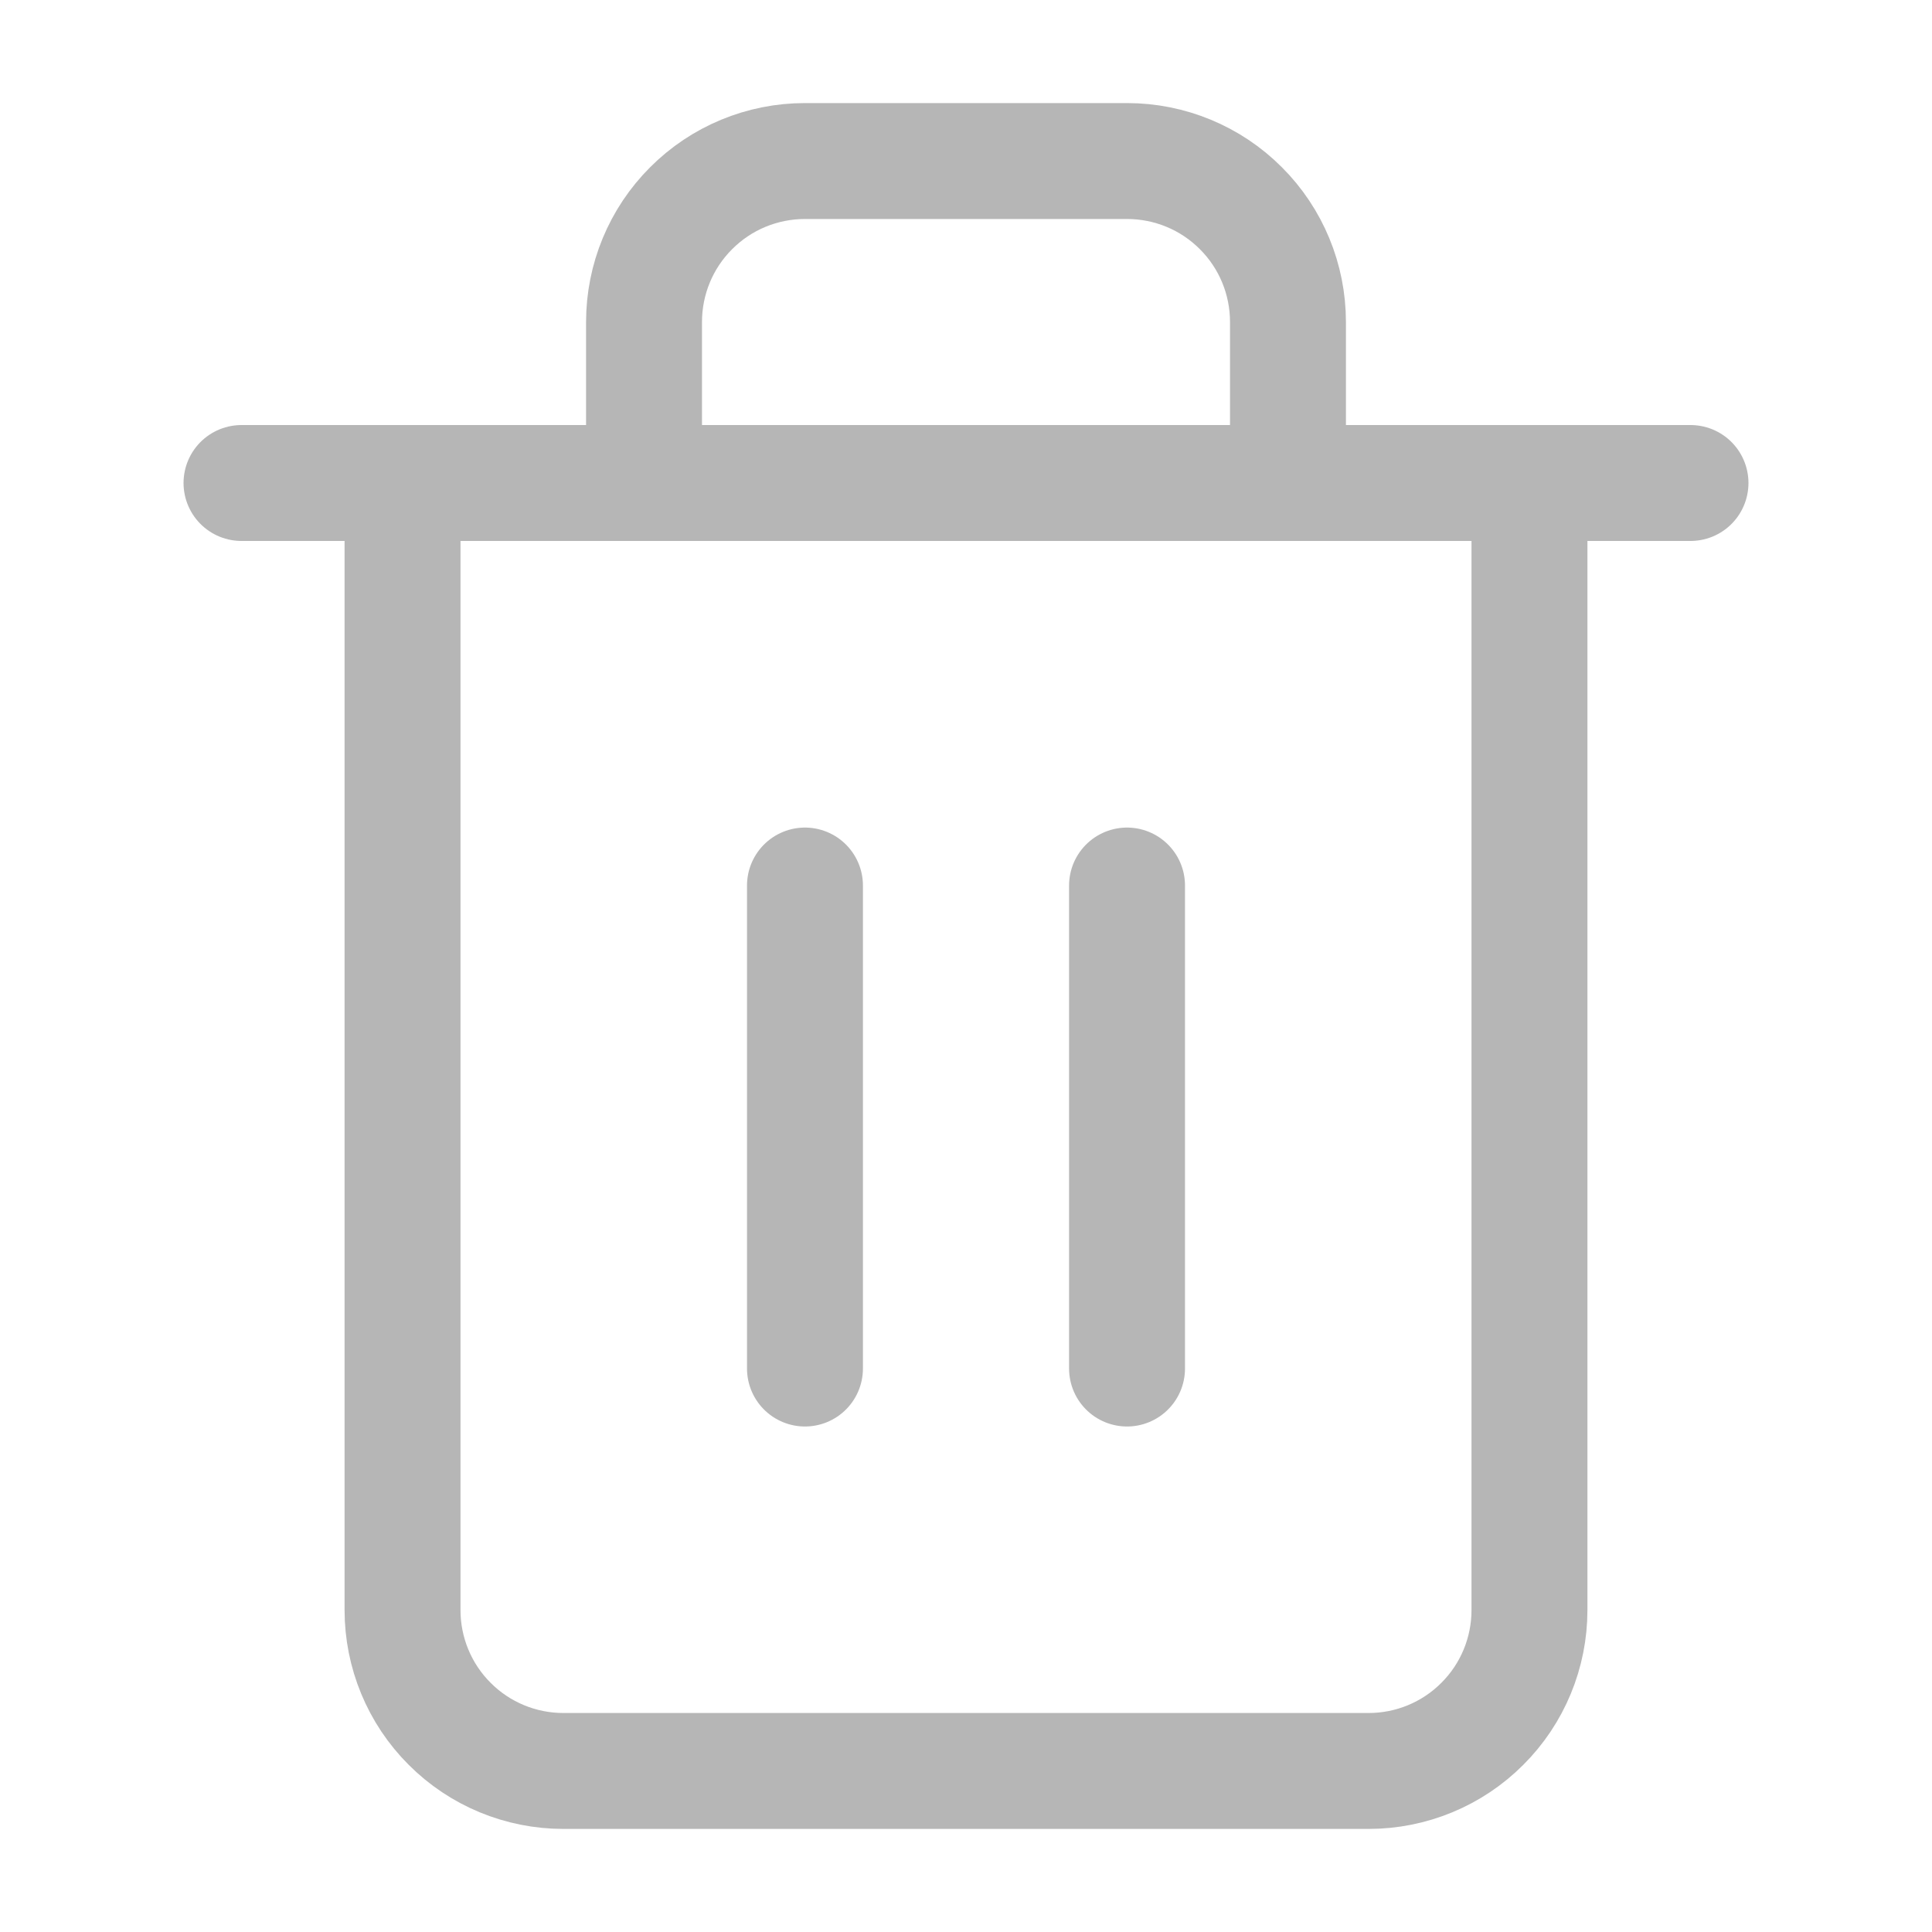
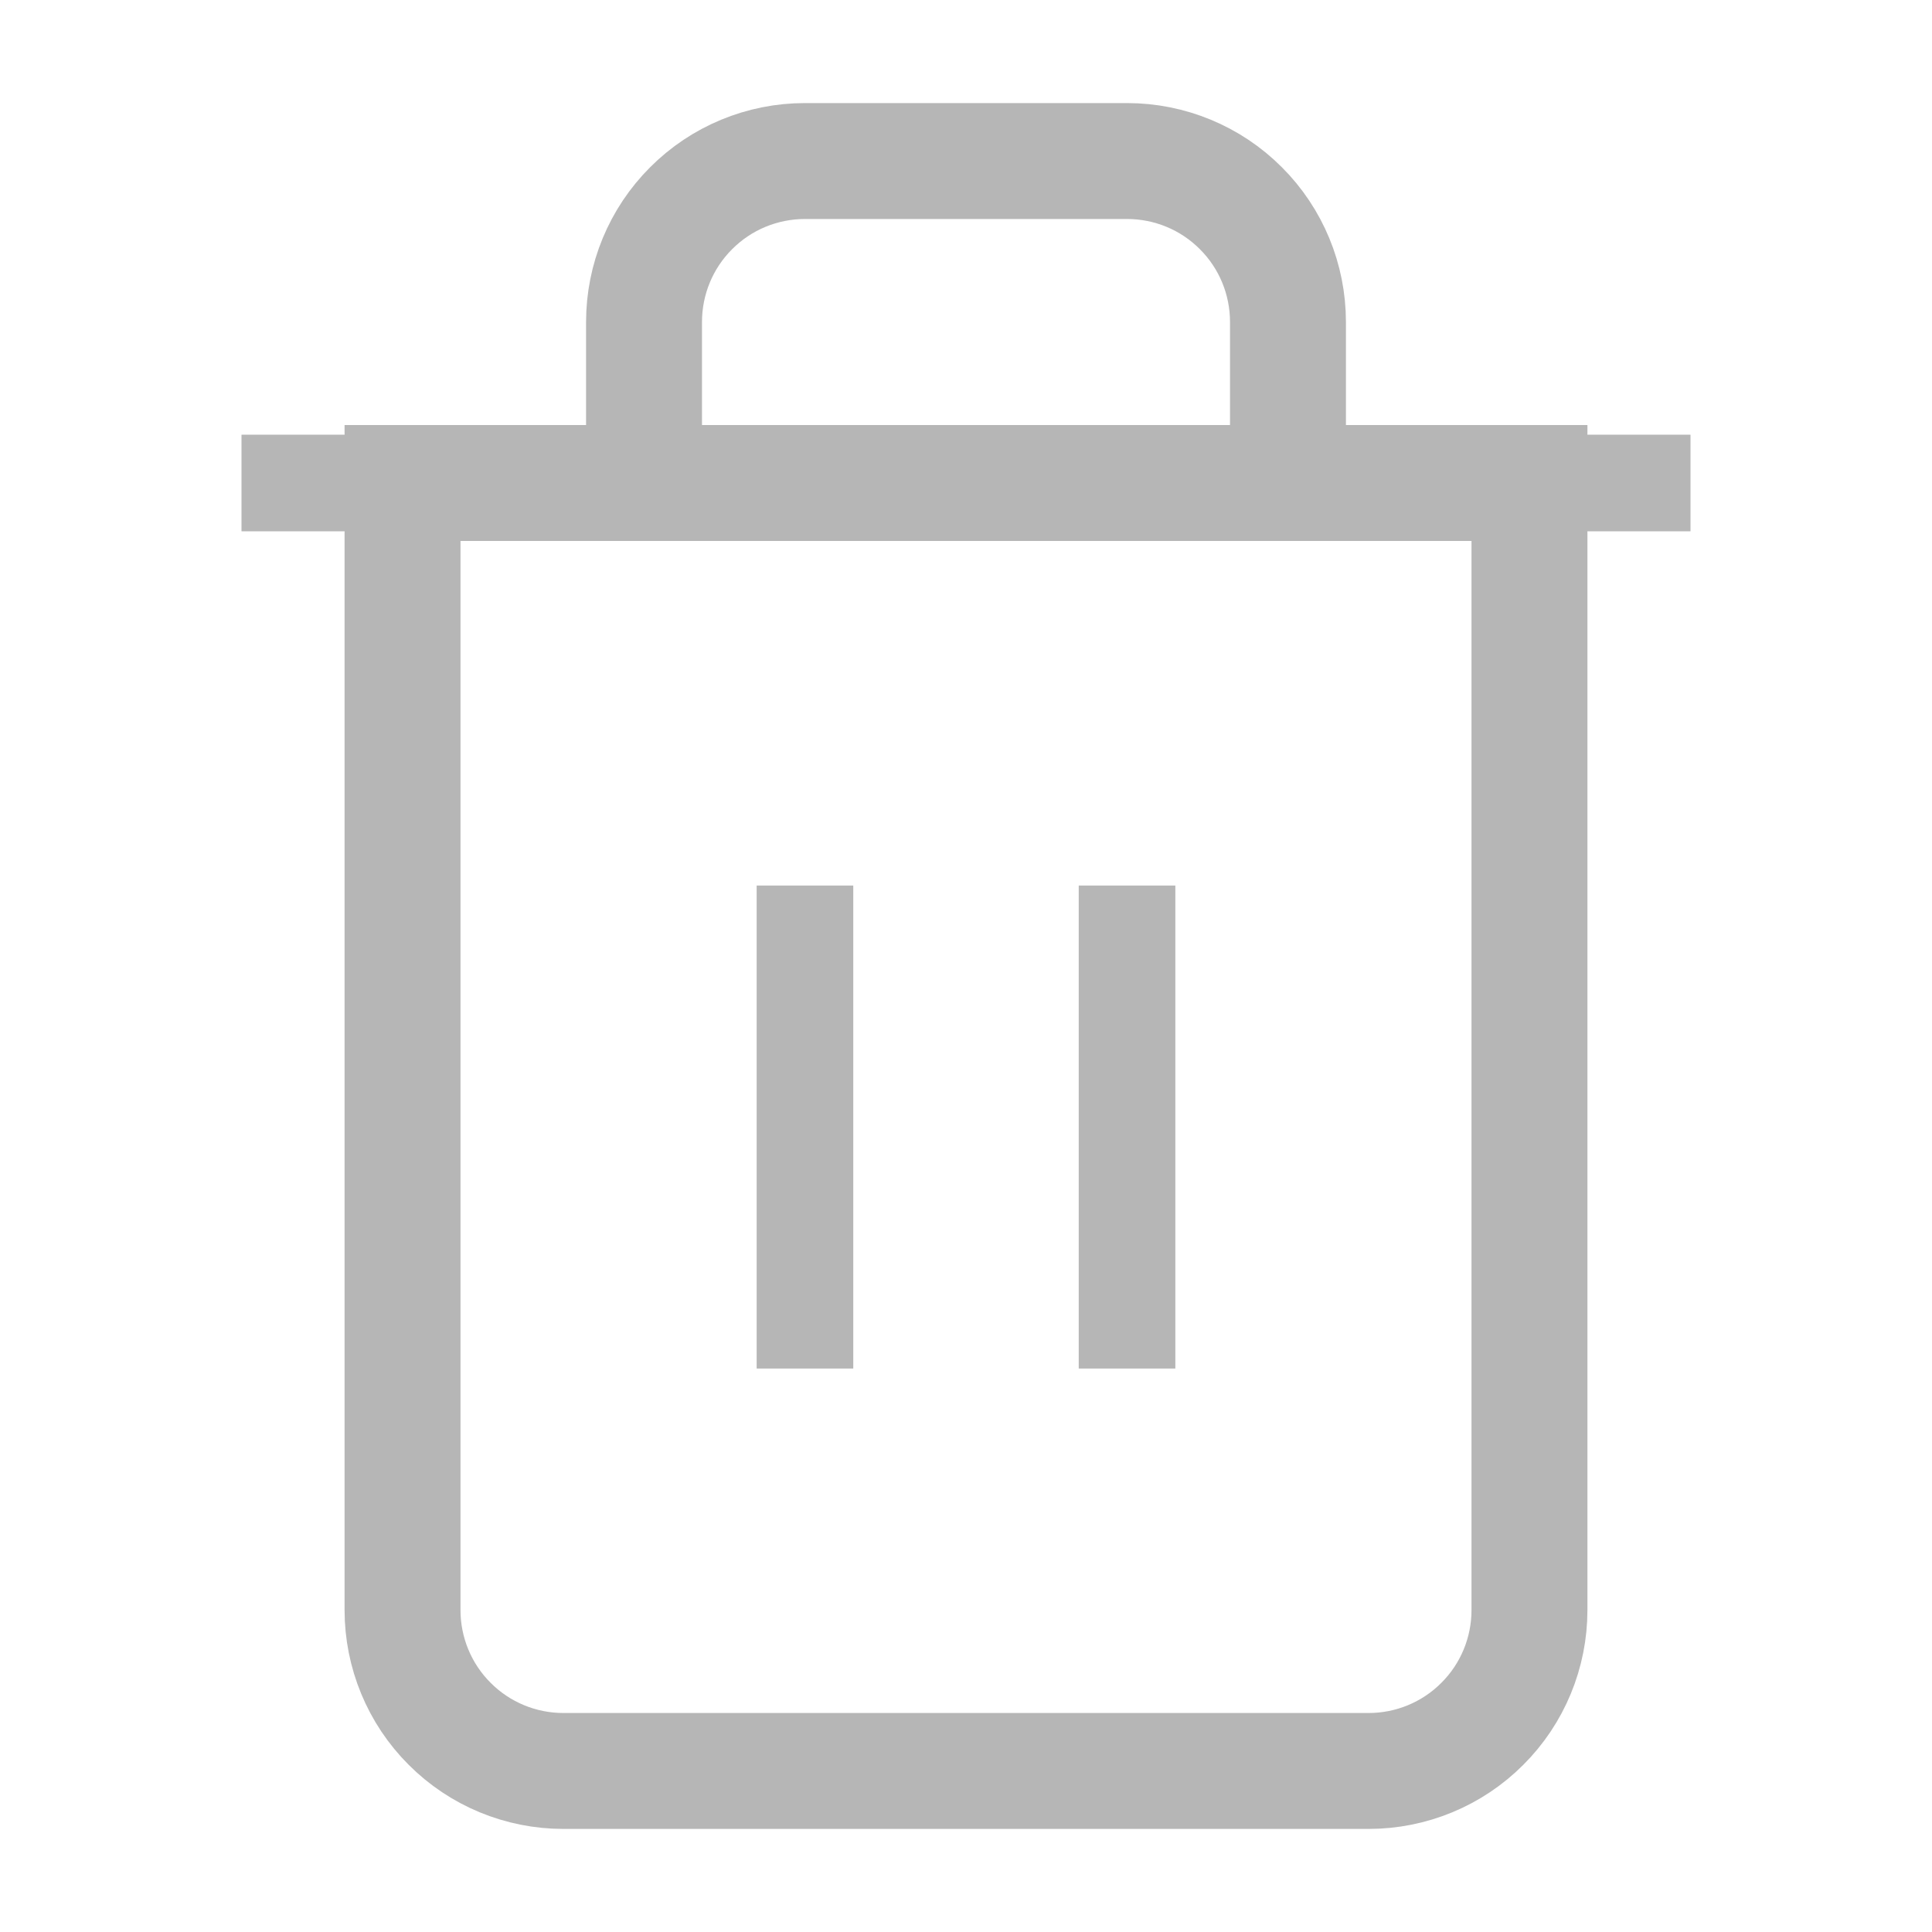
<svg xmlns="http://www.w3.org/2000/svg" width="20" height="20" viewBox="0 0 20 20" fill="none">
-   <path d="M2.5 5H4.167H17.5" stroke="#B6B6B6" stroke-width="1.2" stroke-linecap="round" stroke-linejoin="round" />
-   <path d="M6.667 5V3.333C6.667 2.891 6.842 2.467 7.155 2.155C7.467 1.842 7.891 1.667 8.333 1.667H11.667C12.109 1.667 12.533 1.842 12.845 2.155C13.158 2.467 13.333 2.891 13.333 3.333V5M15.833 5V16.667C15.833 17.109 15.658 17.533 15.345 17.845C15.033 18.158 14.609 18.333 14.167 18.333H5.833C5.391 18.333 4.967 18.158 4.655 17.845C4.342 17.533 4.167 17.109 4.167 16.667V5H15.833Z" stroke="#B6B6B6" stroke-width="1.2" stroke-linecap="round" stroke-linejoin="round" />
-   <path d="M8.333 9.167V14.167" stroke="#B6B6B6" stroke-width="1.2" stroke-linecap="round" stroke-linejoin="round" />
-   <path d="M11.667 9.167V14.167" stroke="#B6B6B6" stroke-width="1.2" stroke-linecap="round" stroke-linejoin="round" />
+   <path d="M2.5 5H4.167H17.5" stroke="#B6B6B6" strokeWidth="1.2" strokeLinecap="round" strokeinejoin="round" />
+   <path d="M6.667 5V3.333C6.667 2.891 6.842 2.467 7.155 2.155C7.467 1.842 7.891 1.667 8.333 1.667H11.667C12.109 1.667 12.533 1.842 12.845 2.155C13.158 2.467 13.333 2.891 13.333 3.333V5M15.833 5V16.667C15.833 17.109 15.658 17.533 15.345 17.845C15.033 18.158 14.609 18.333 14.167 18.333H5.833C5.391 18.333 4.967 18.158 4.655 17.845C4.342 17.533 4.167 17.109 4.167 16.667V5H15.833Z" stroke="#B6B6B6" stroke-width="1.2" stroke-linecap="round" strokeLinejoin="round" />
+   <path d="M8.333 9.167V14.167" stroke="#B6B6B6" strokeWidth="1.2" strokeLinecap="round" strokeinejoin="round" />
+   <path d="M11.667 9.167V14.167" stroke="#B6B6B6" strokeWidth="1.2" strokeLinecap="round" strokeinejoin="round" />
</svg>
